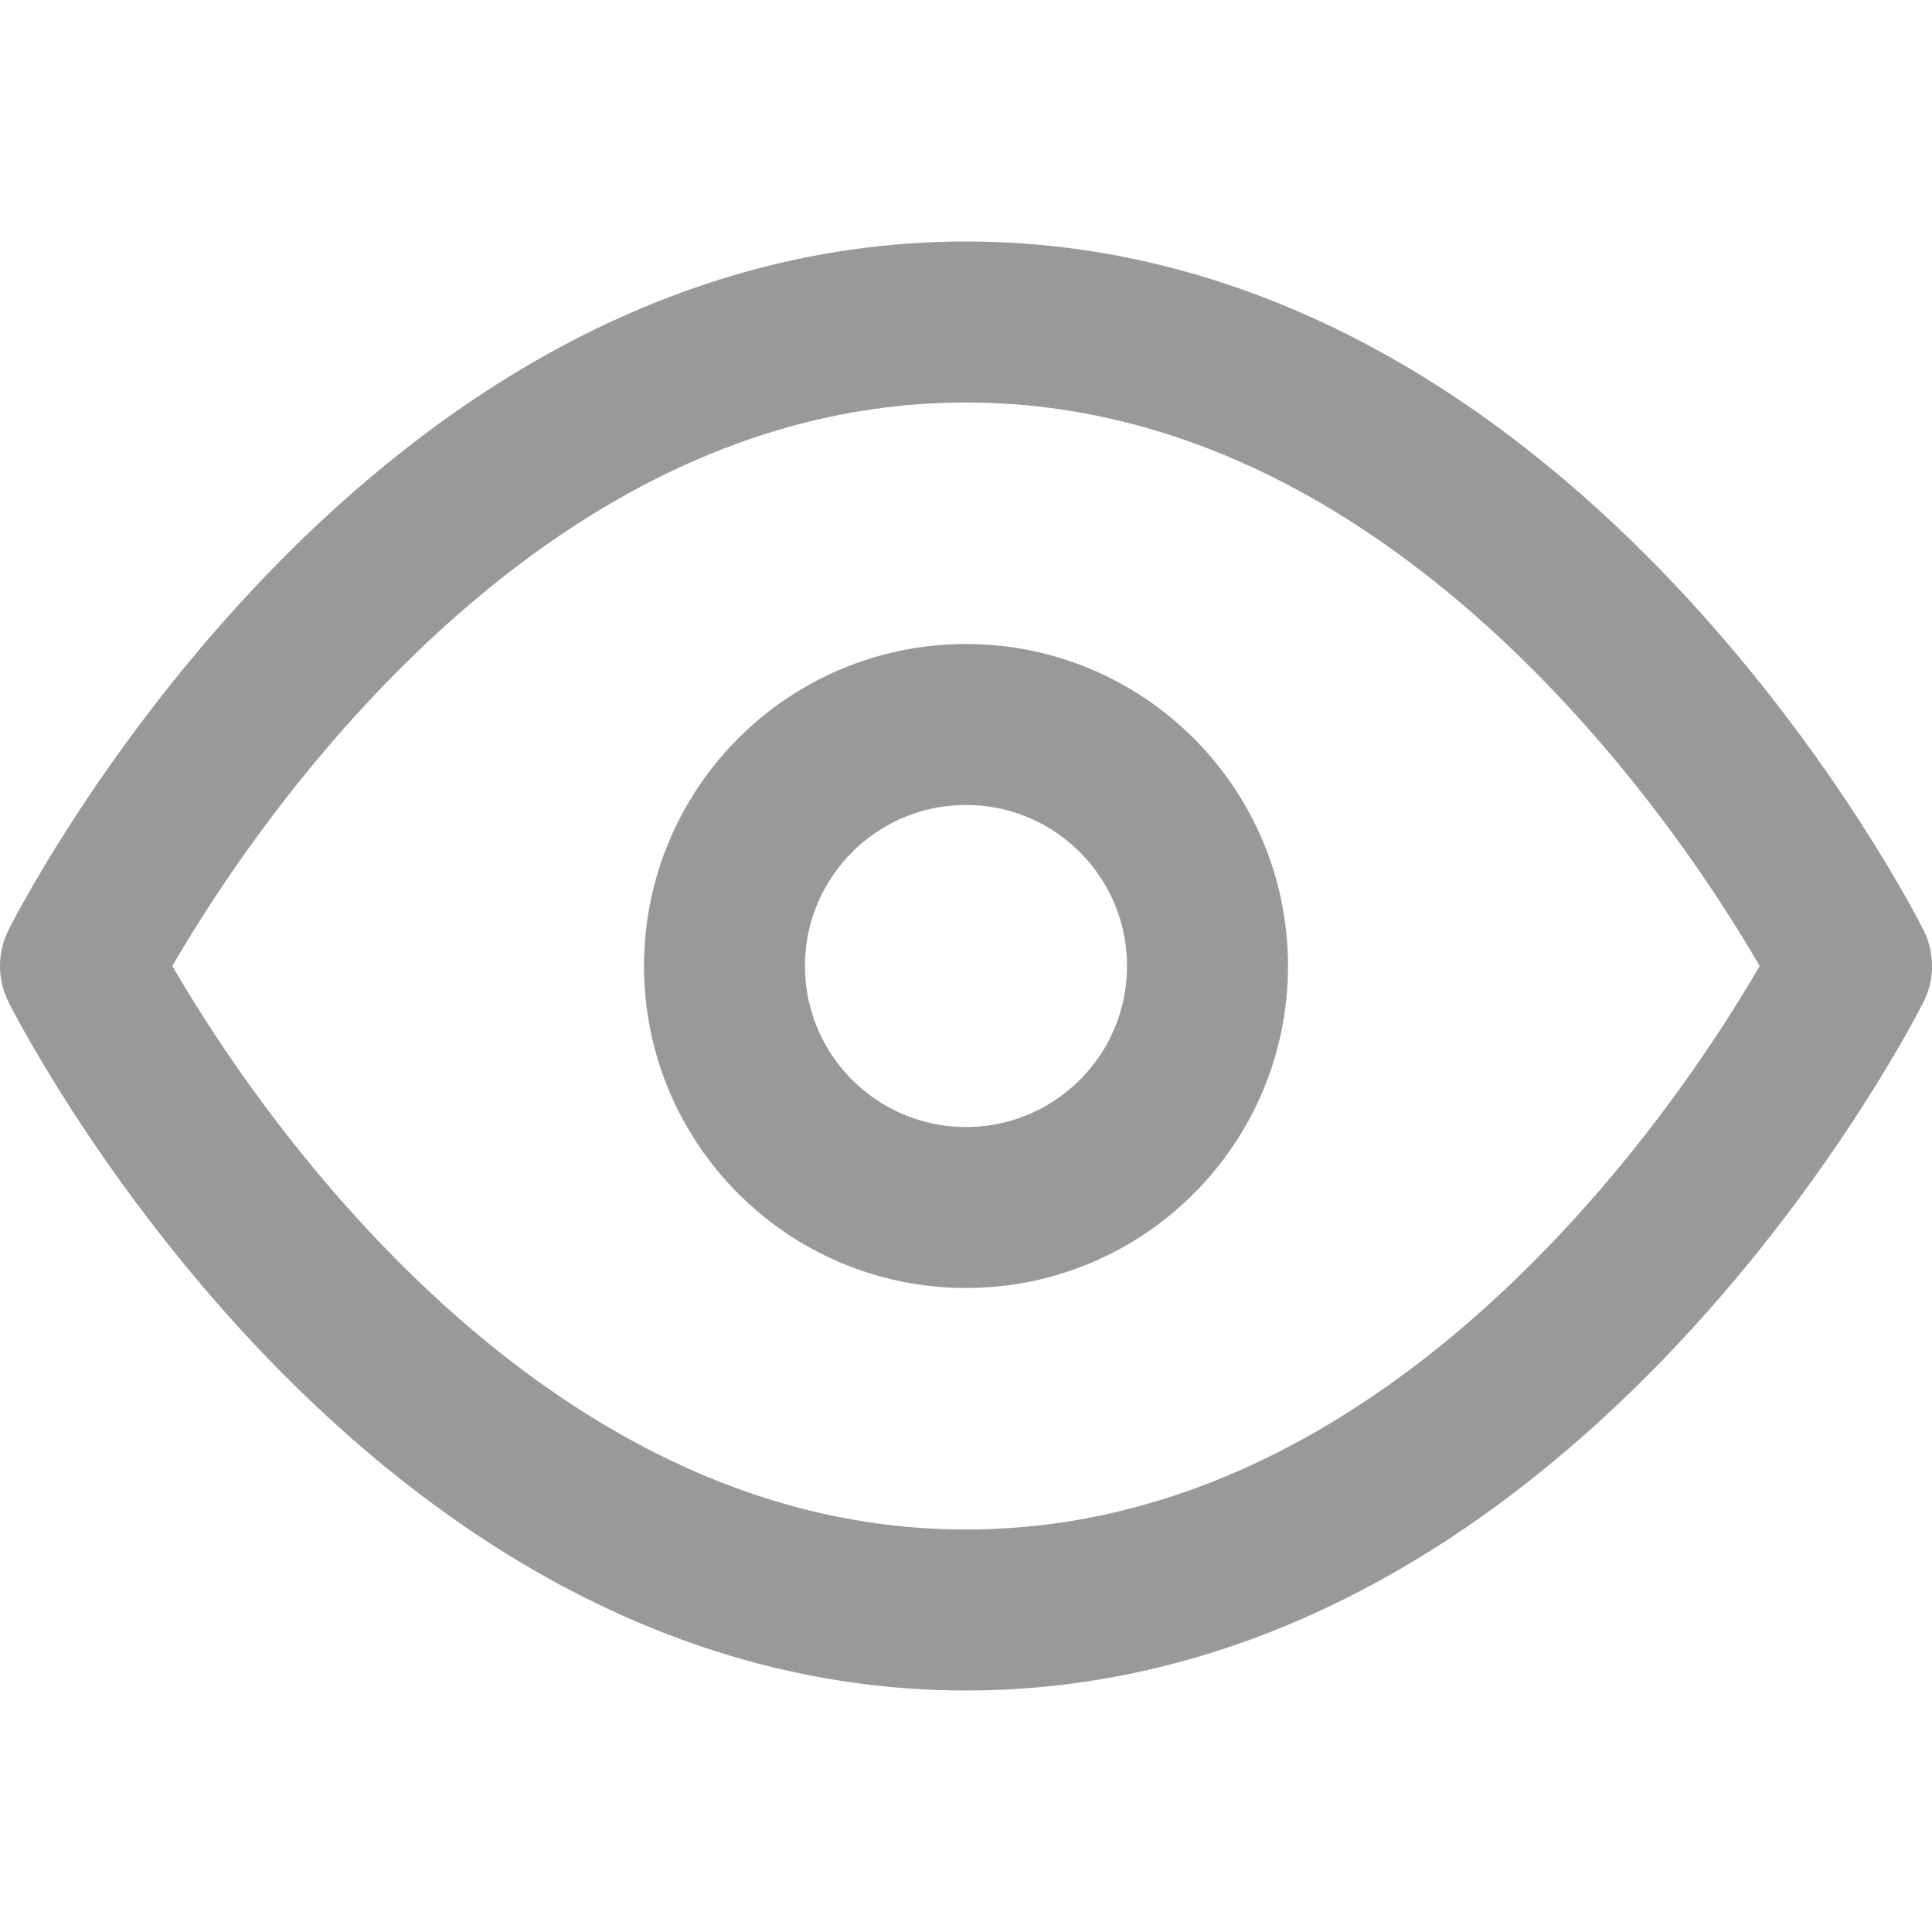
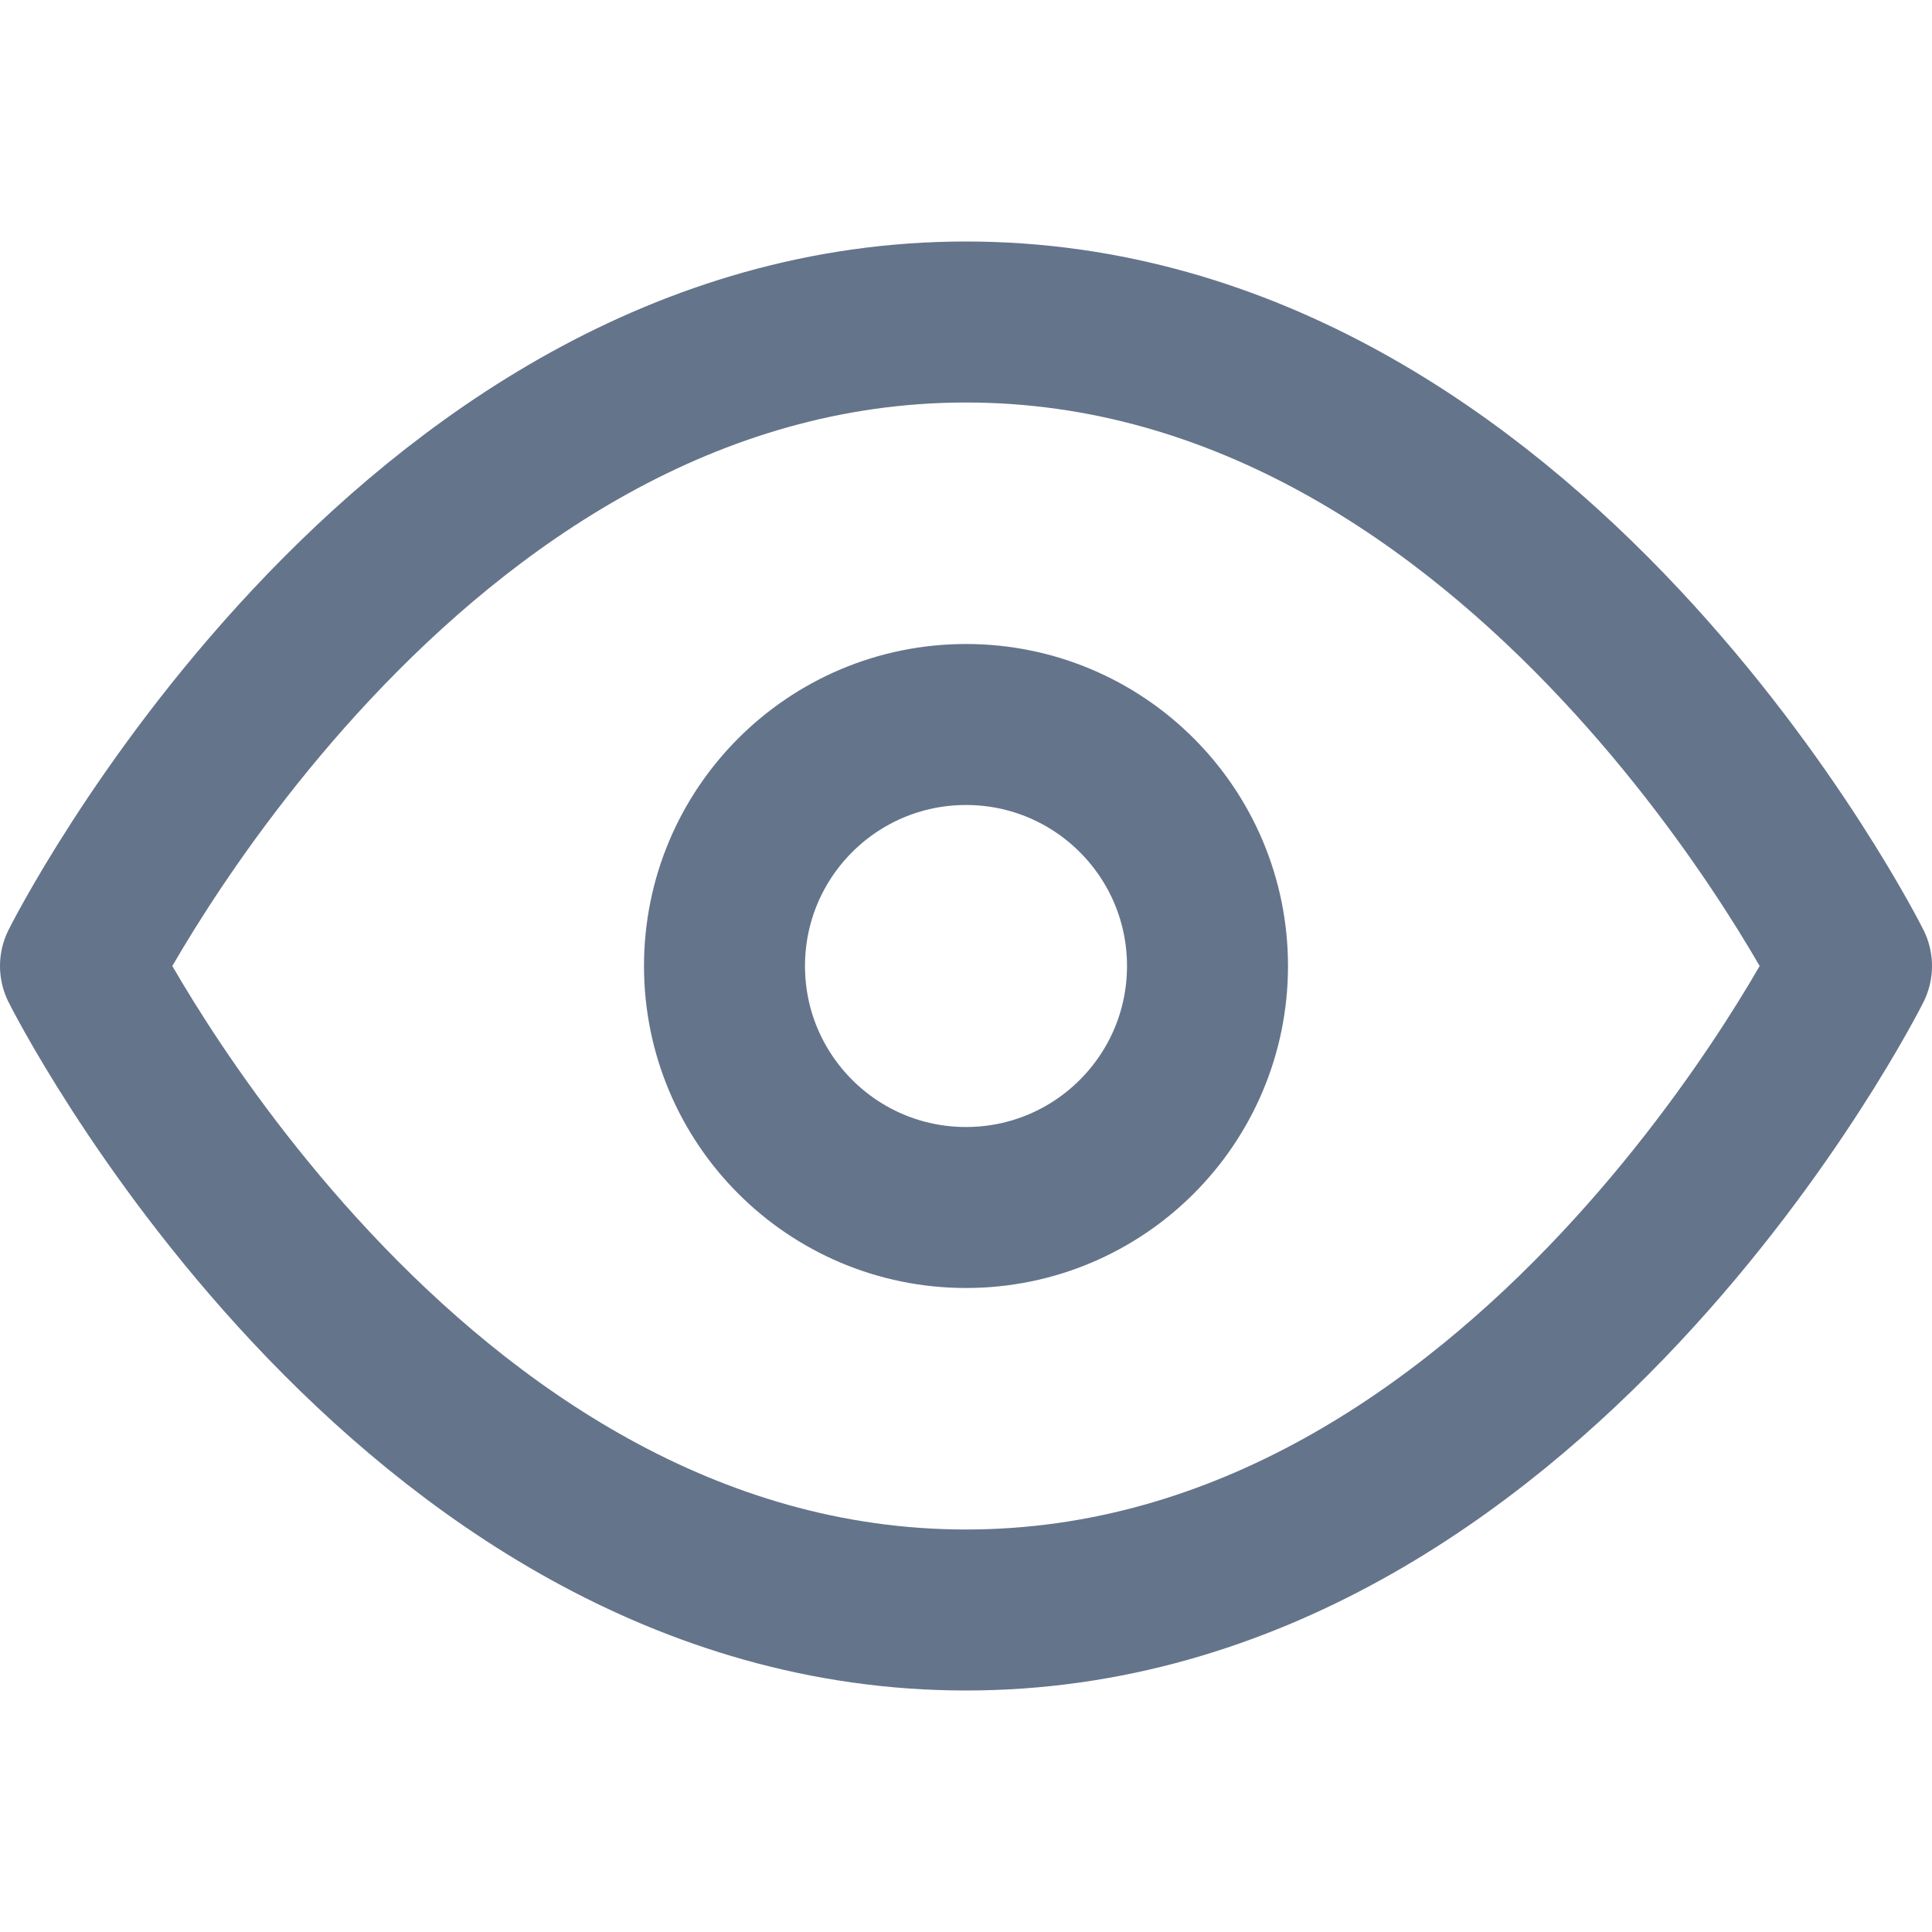
- <svg xmlns="http://www.w3.org/2000/svg" width="24" height="24" viewBox="0 0 24 24" fill="none" stroke="#999999" stroke-width="2" stroke-linecap="round" stroke-linejoin="round">
+ <svg xmlns="http://www.w3.org/2000/svg" width="24" height="24" viewBox="0 0 24 24" fill="none" stroke="#64748b" stroke-width="2" stroke-linecap="round" stroke-linejoin="round">
  <path d="M1 12C1 12 5 4 12 4C19 4 23 12 23 12C23 12 19 20 12 20C5 20 1 12 1 12Z" />
  <path d="M12 15C13.657 15 15 13.657 15 12C15 10.343 13.657 9 12 9C10.343 9 9 10.343 9 12C9 13.657 10.343 15 12 15Z" />
</svg>
